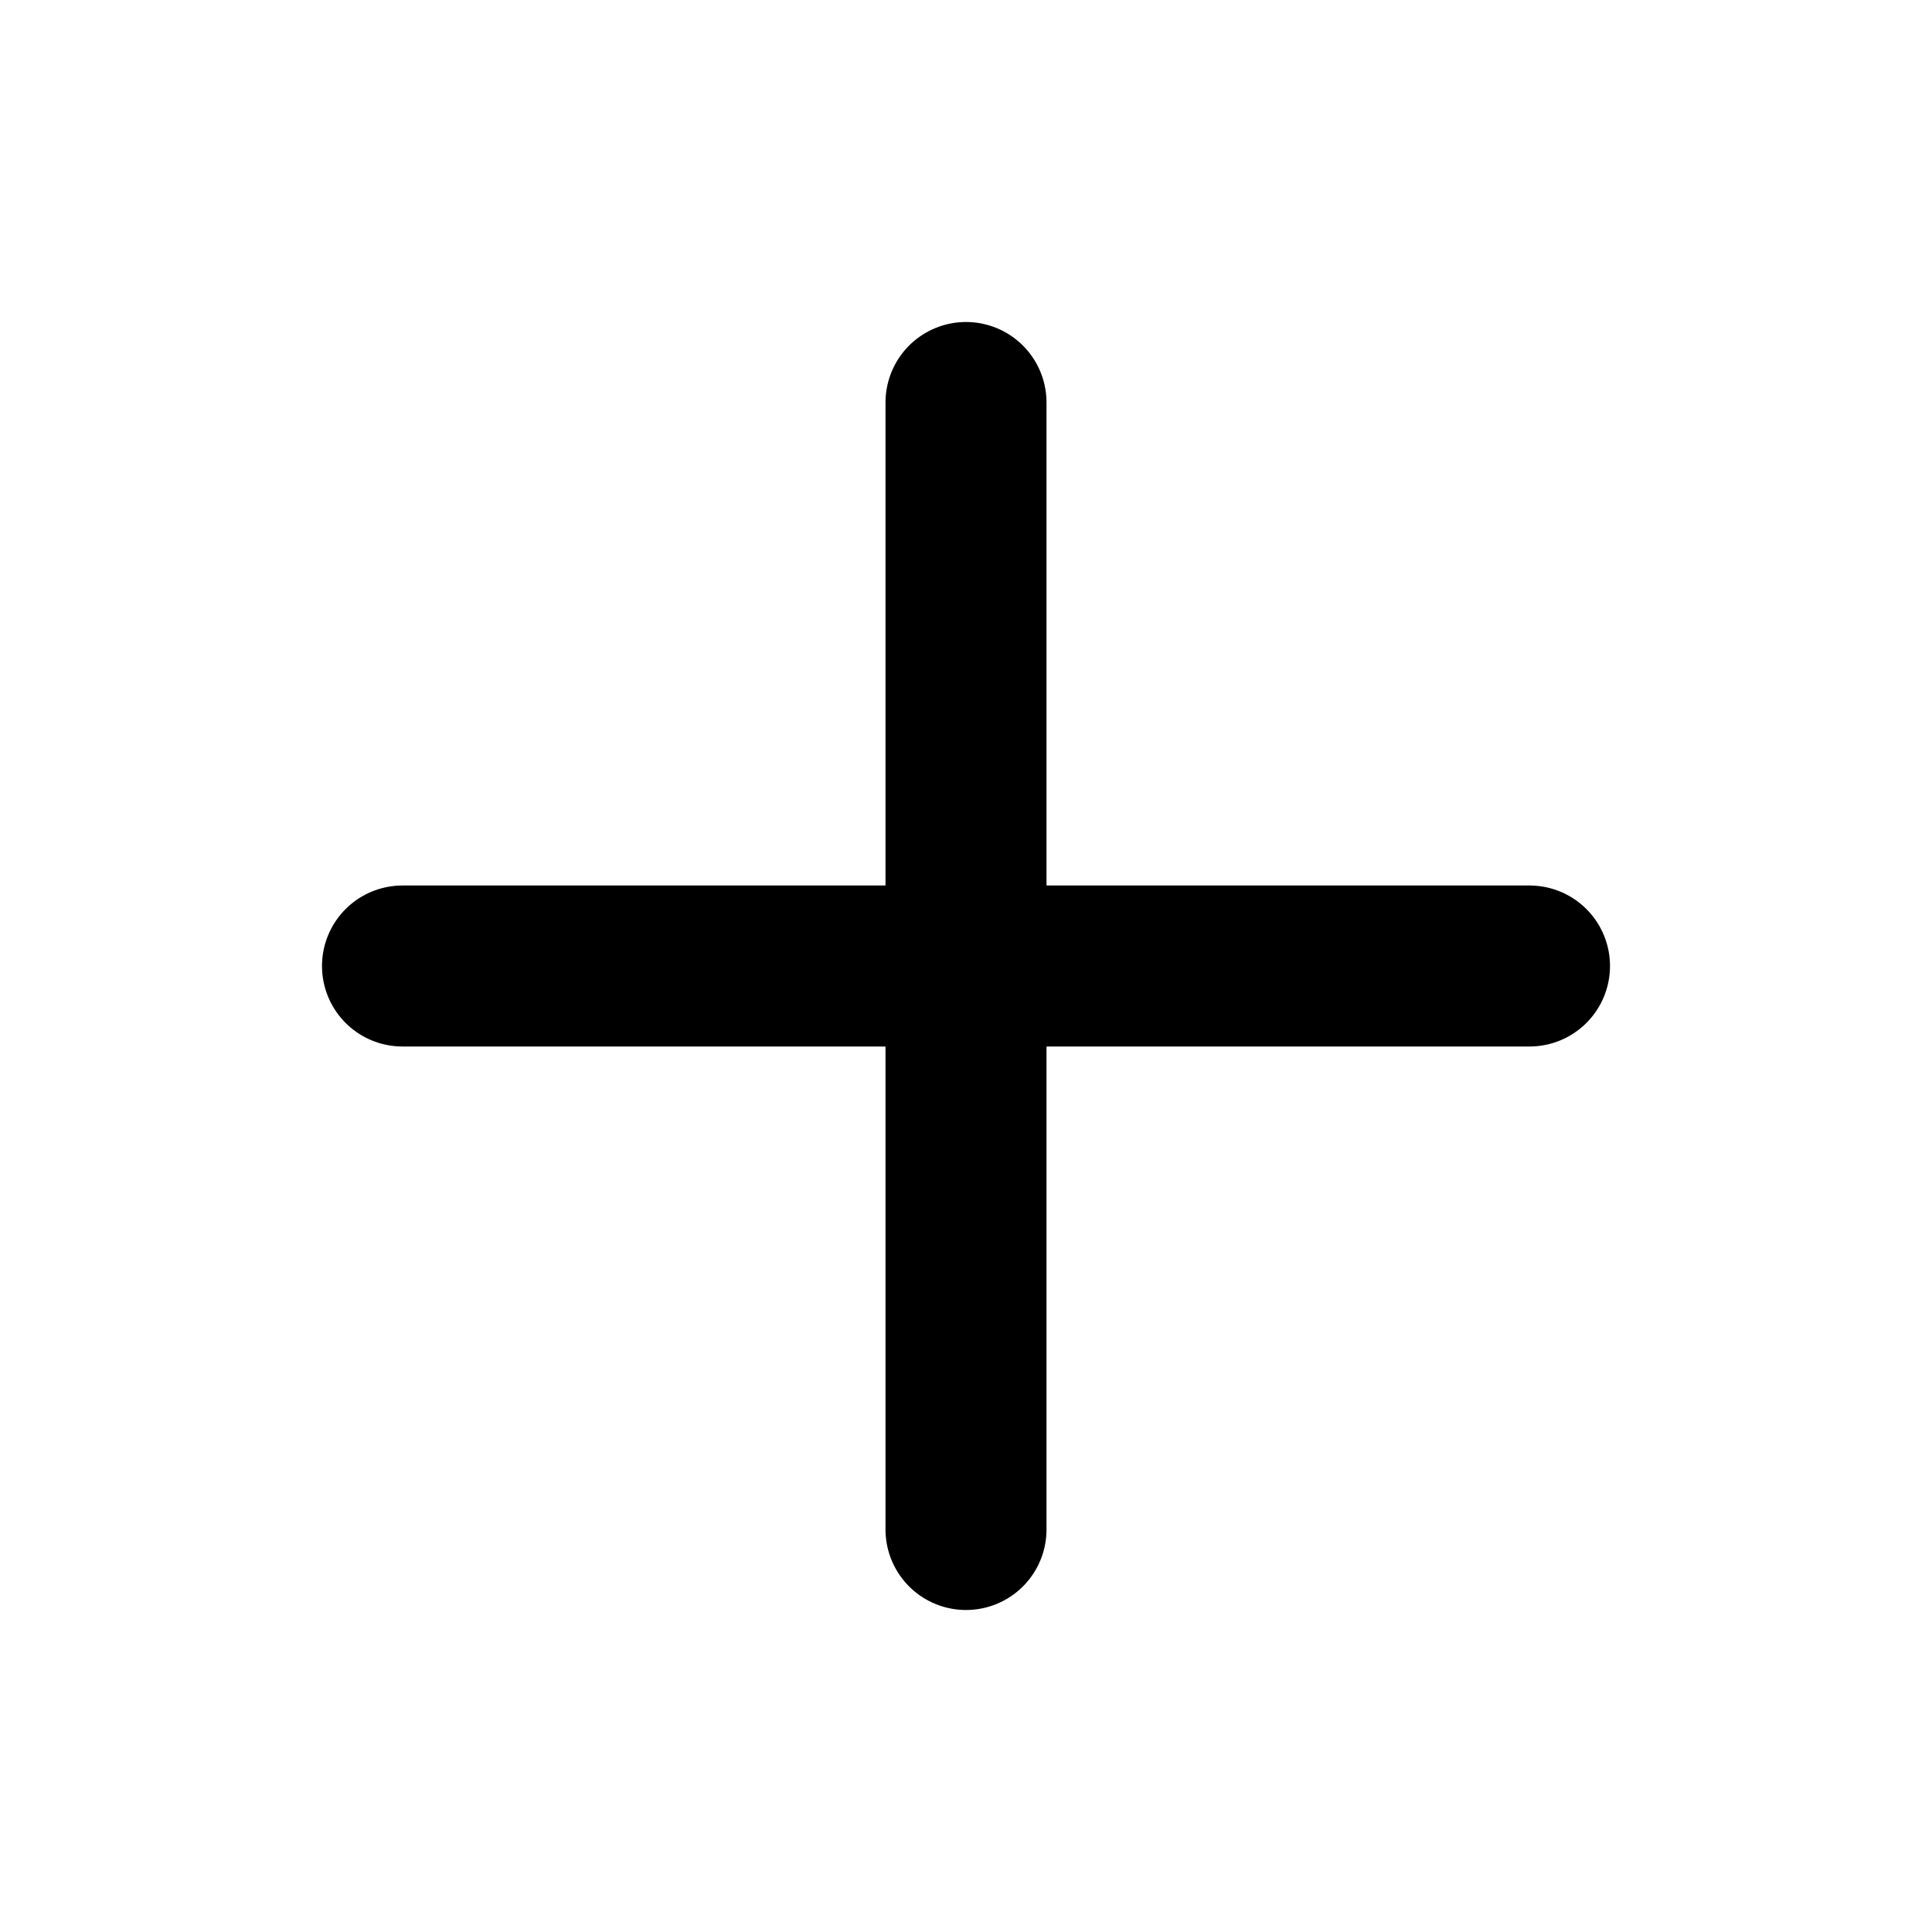
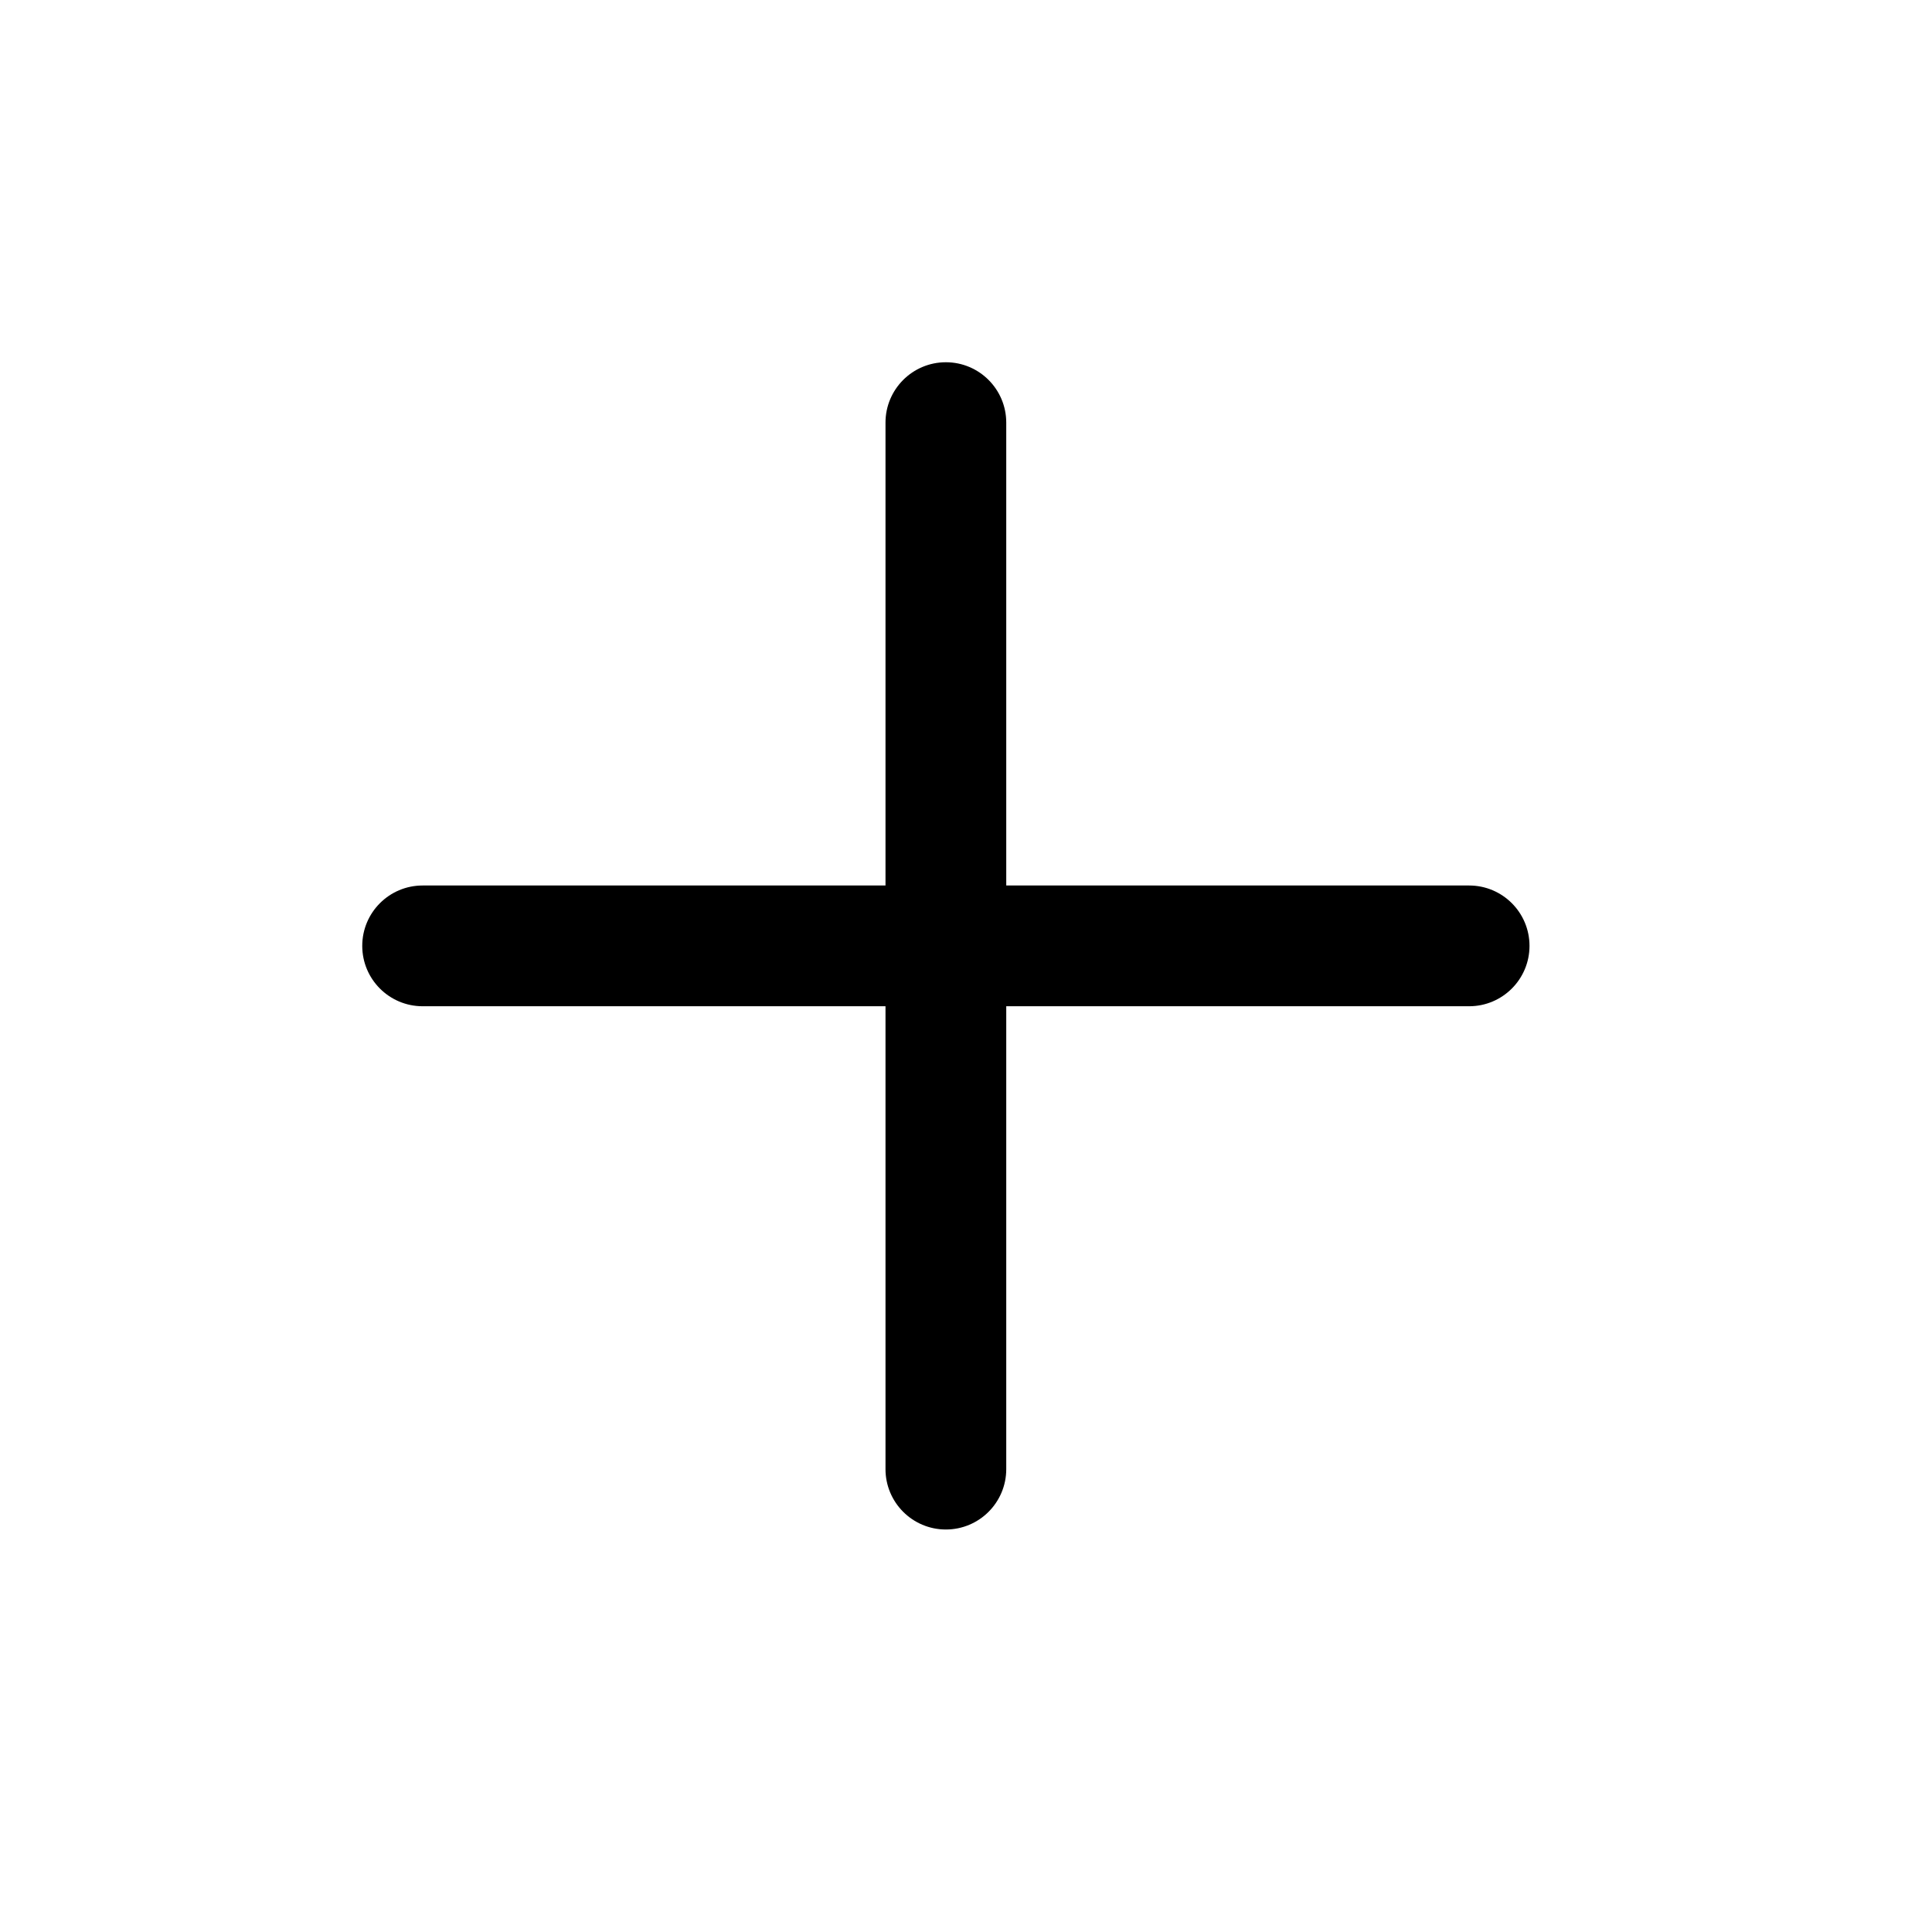
- <svg xmlns="http://www.w3.org/2000/svg" width="24" height="24" viewBox="0 0 24 24" fill="none" stroke="currentColor" stroke-width="2" stroke-linecap="round" stroke-linejoin="round" class="feather feather-plus">
-   <line x1="12" y1="5" x2="12" y2="19" />
-   <line x1="5" y1="12" x2="19" y2="12" />
+ <svg xmlns="http://www.w3.org/2000/svg" viewBox="0 0 24 24" width="24" height="24">
+   <path d="M11.75 4.5a.75.75 0 0 1 .75.75V11h5.75a.75.75 0 0 1 0 1.5H12.5v5.75a.75.75 0 0 1-1.5 0V12.5H5.25a.75.75 0 0 1 0-1.5H11V5.25a.75.75 0 0 1 .75-.75Z" />
</svg>
